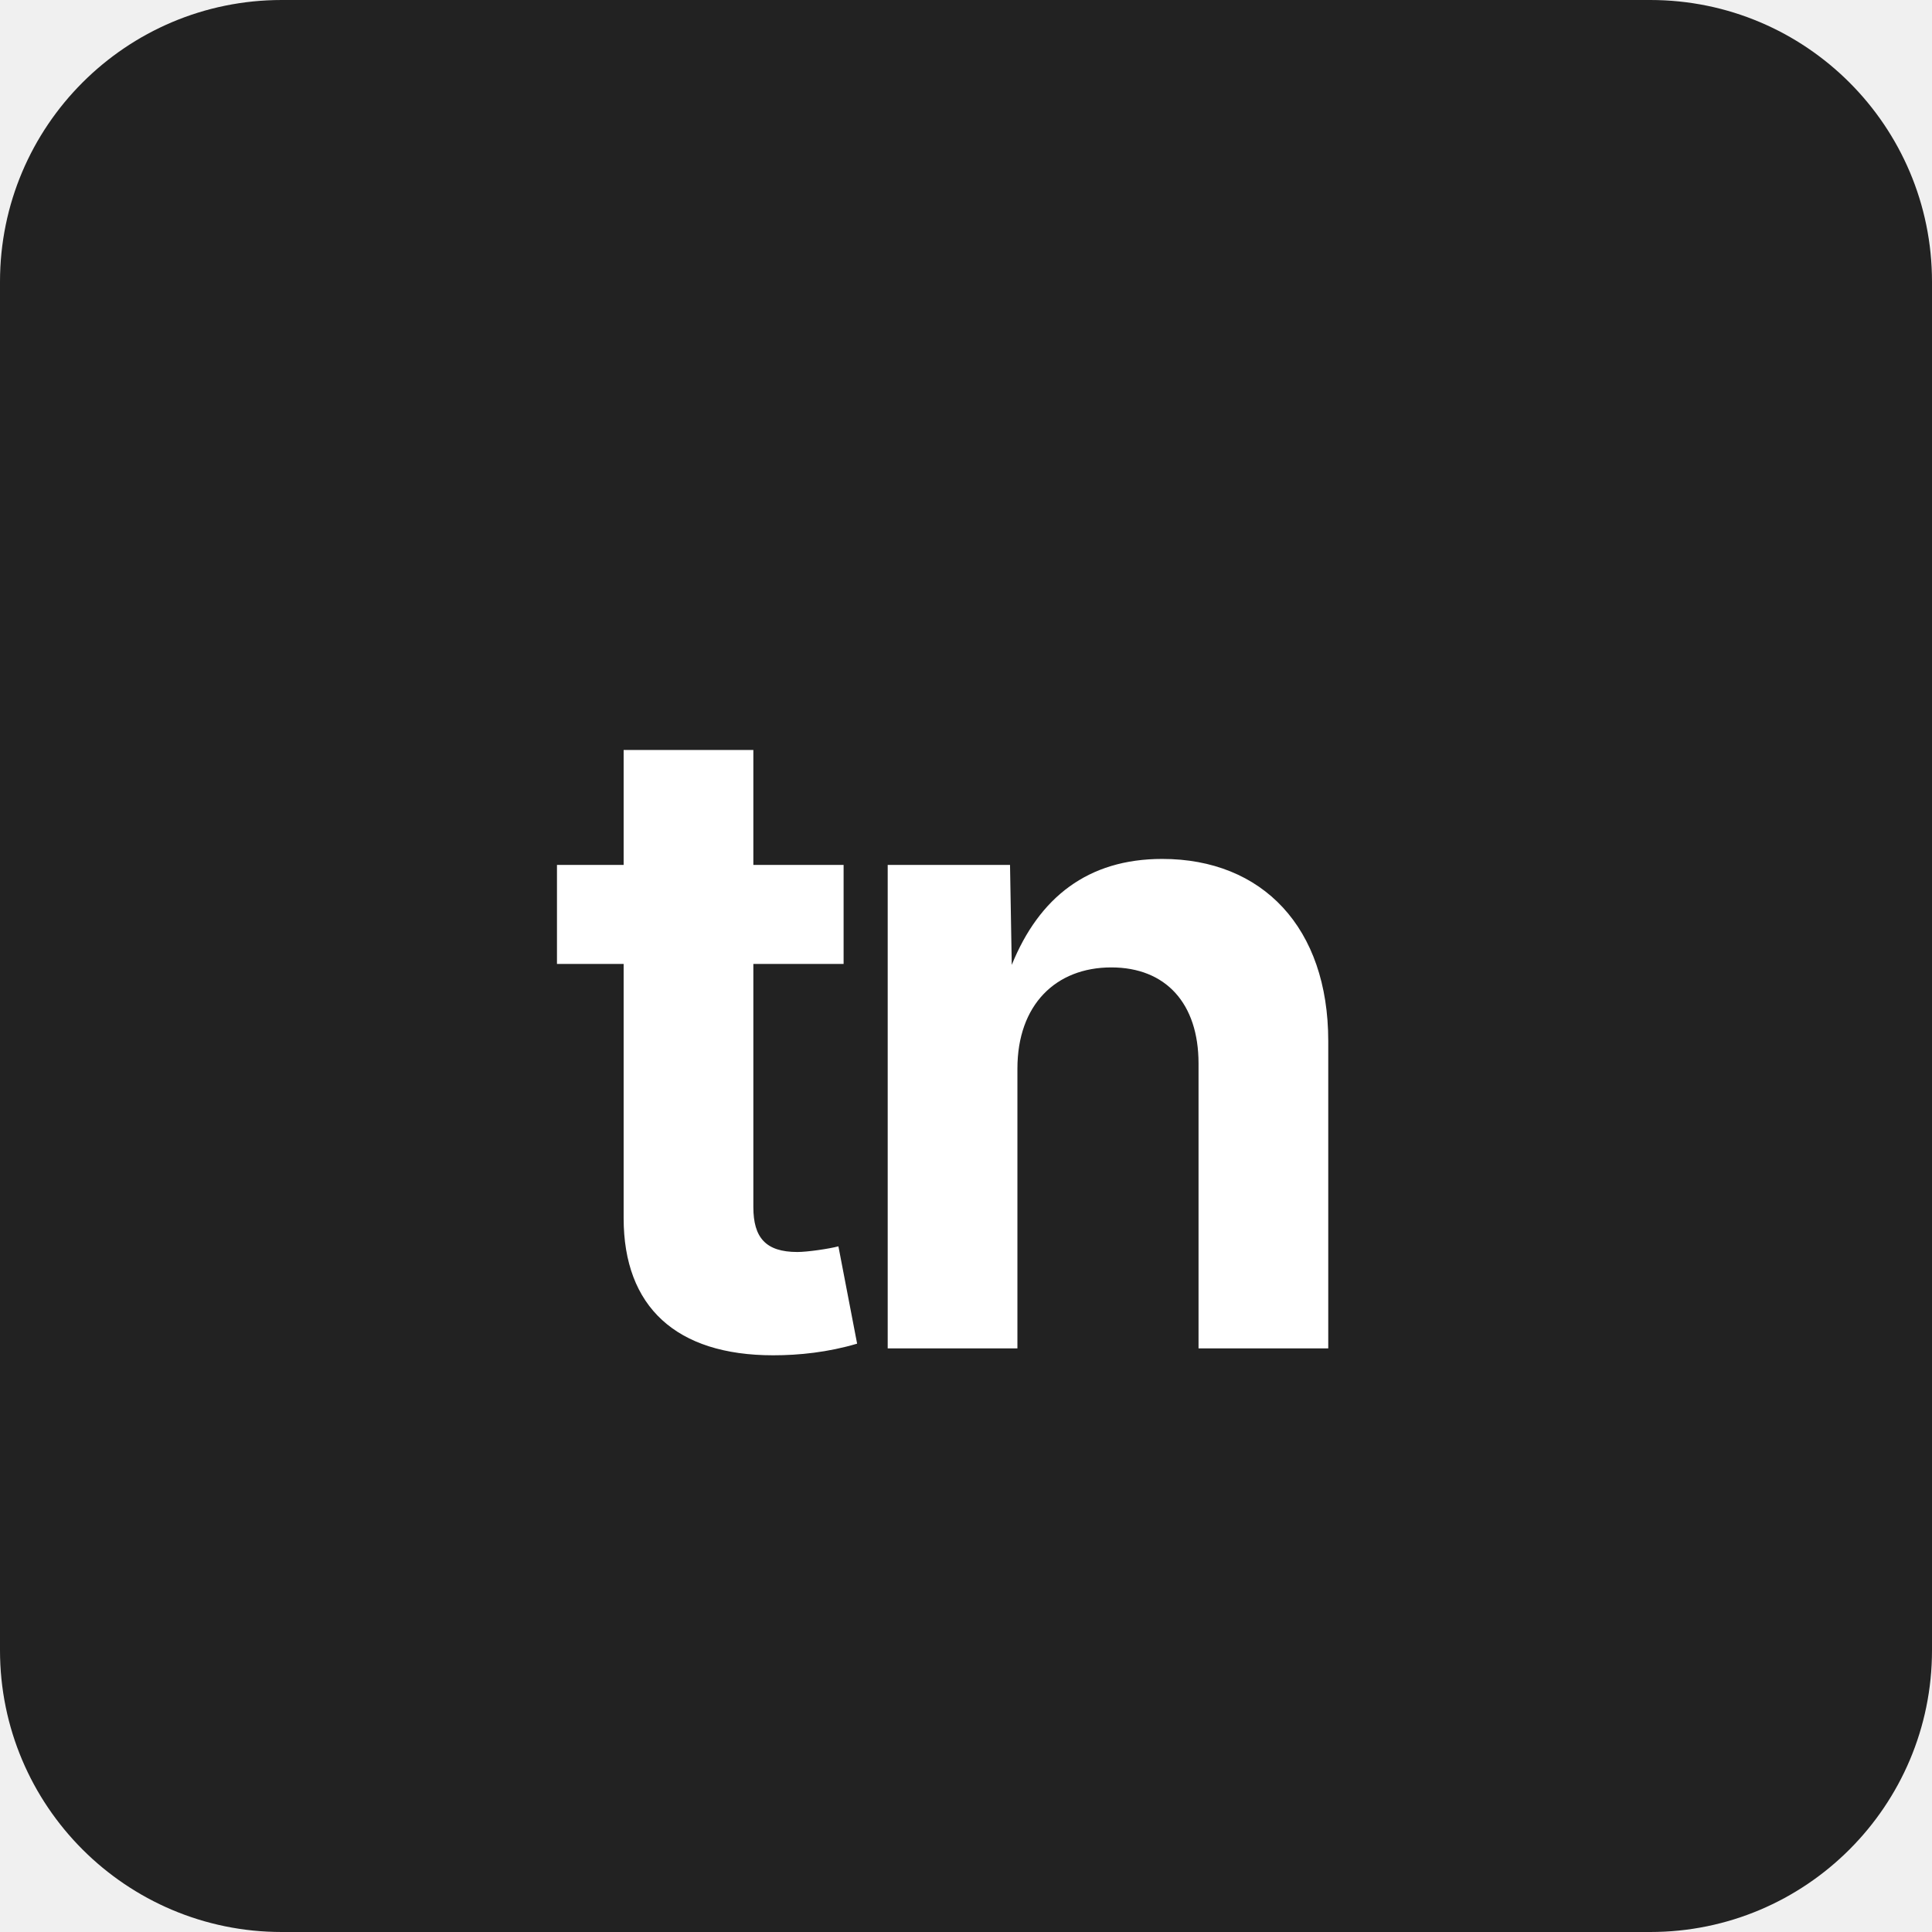
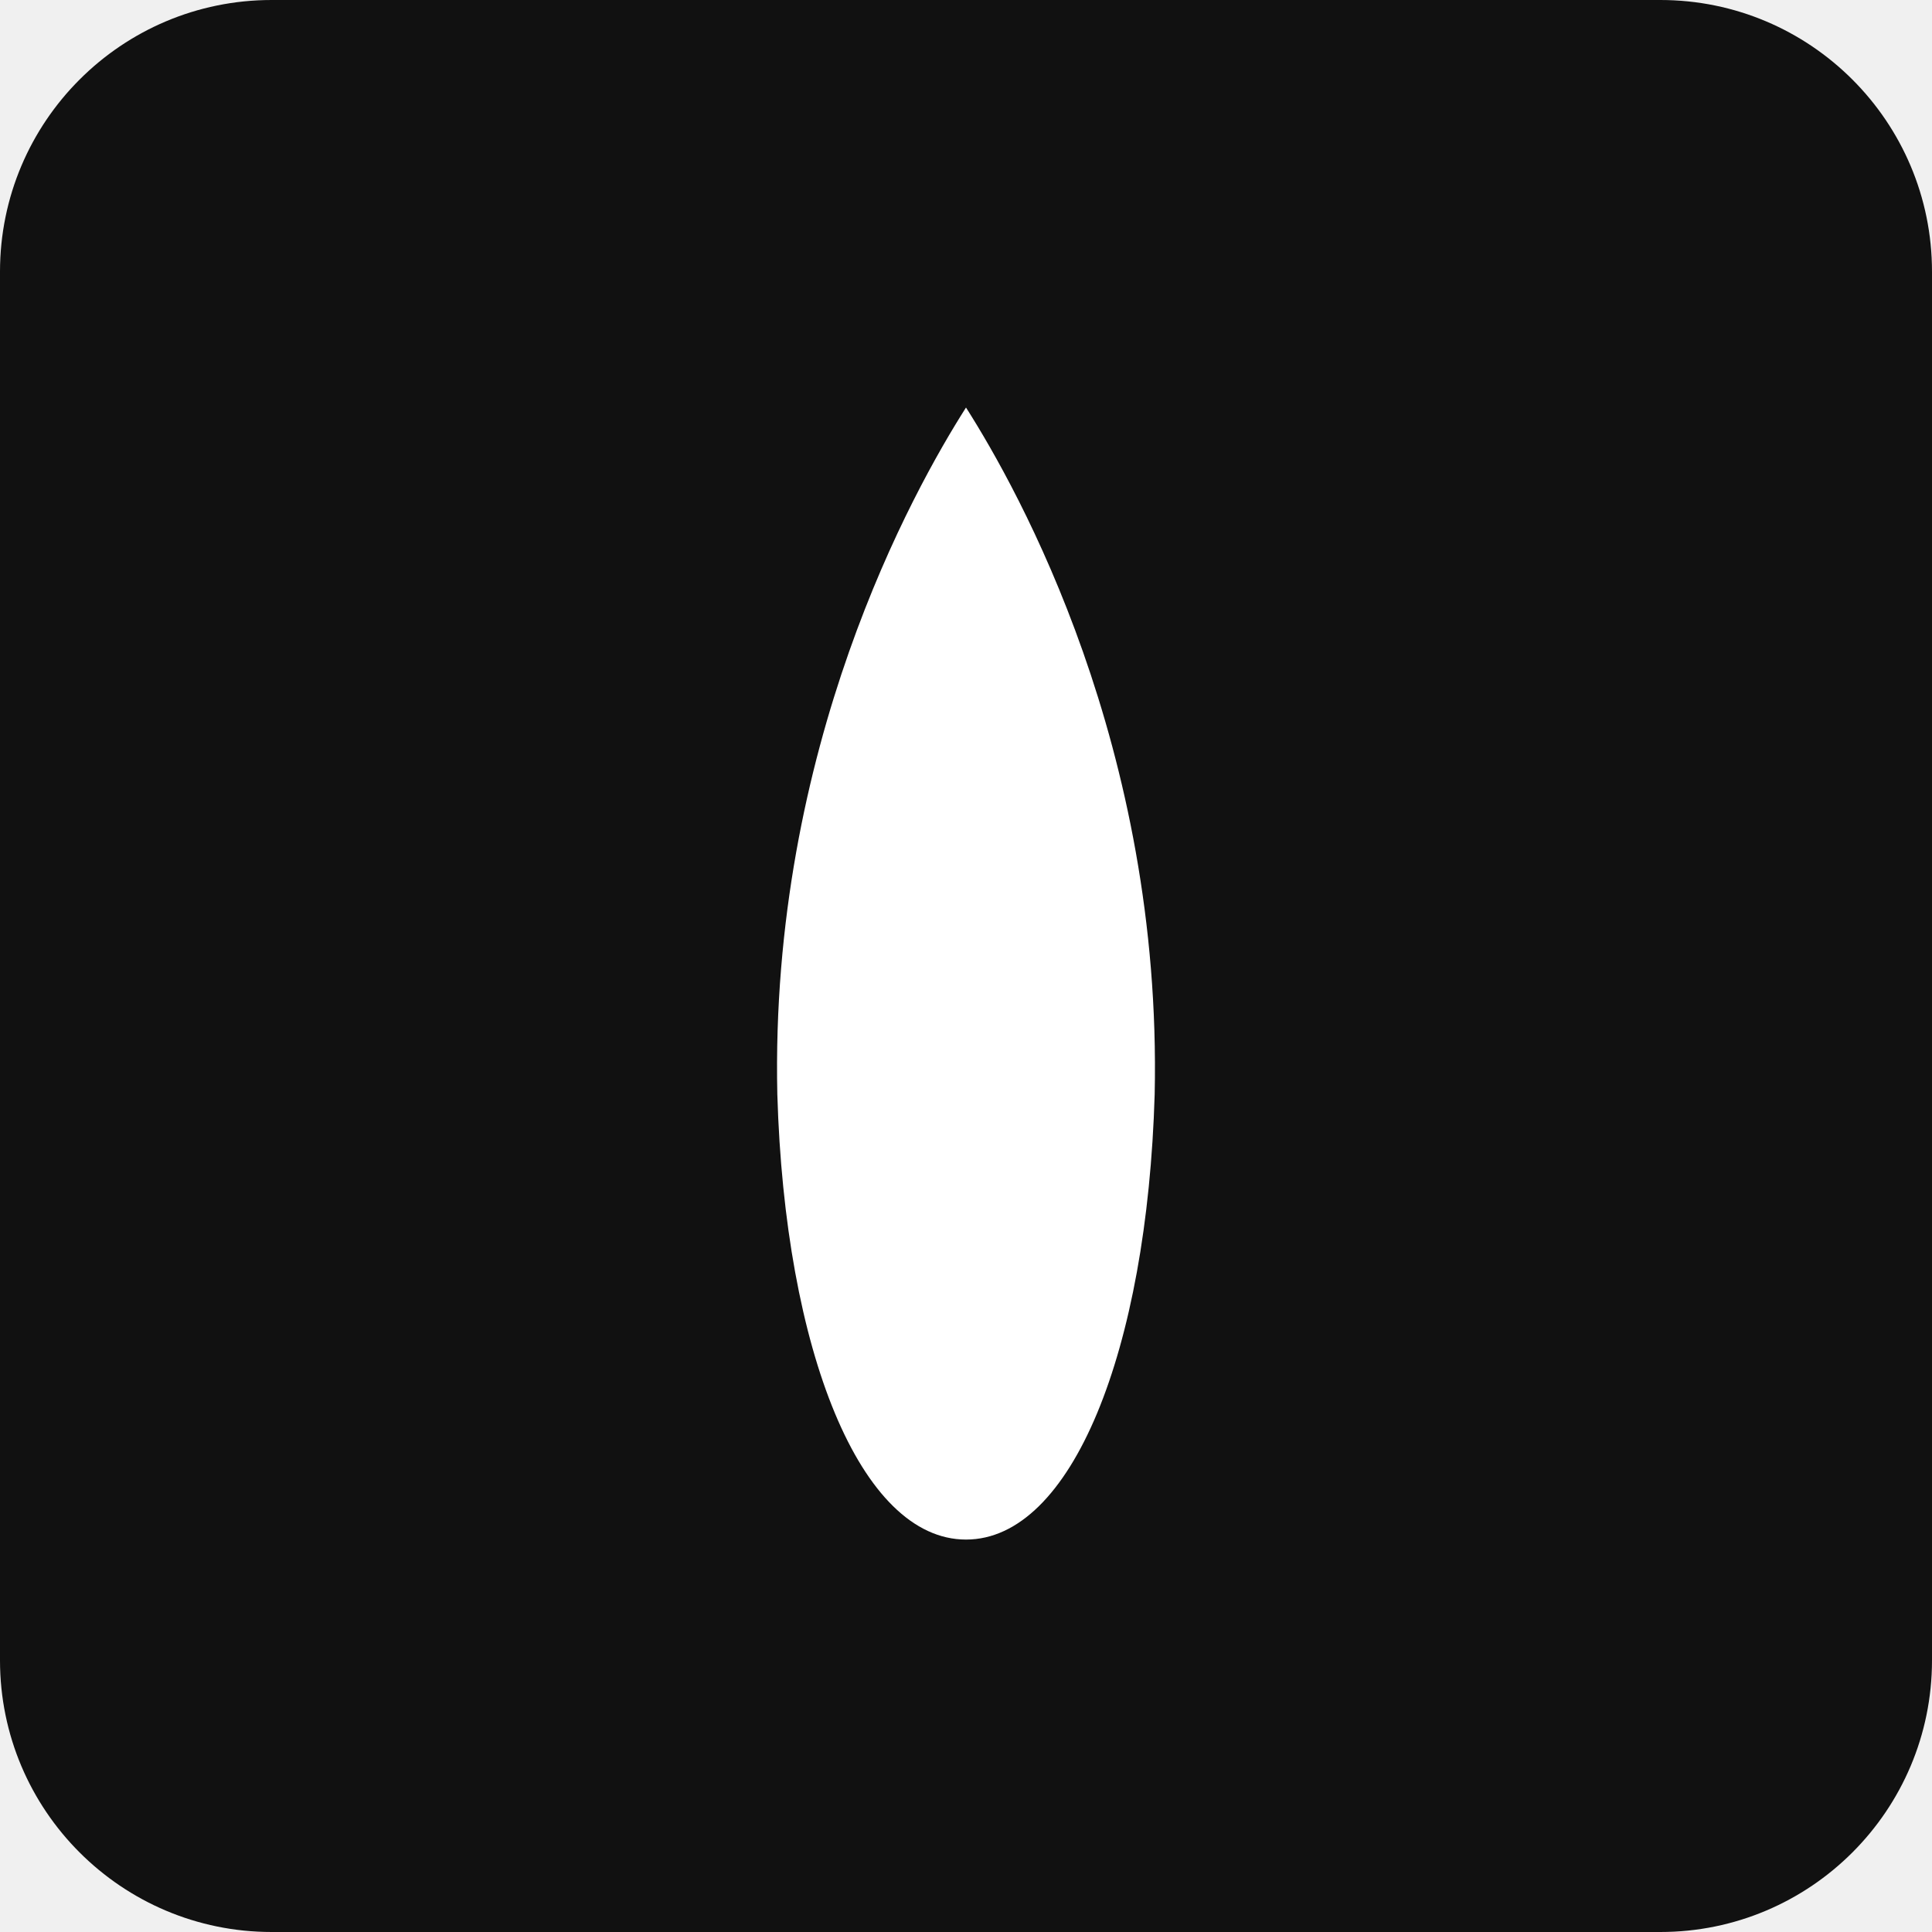
- <svg xmlns="http://www.w3.org/2000/svg" viewBox="0 0 192 192" width="192" height="192">
-   <rect width="192" height="192" rx="28" fill="#222222" />
-   <text x="96" y="134" font-family="system-ui,-apple-system,sans-serif" font-size="88" font-weight="700" fill="#ffffff" text-anchor="middle" letter-spacing="-4">tn</text>
+ <svg xmlns="http://www.w3.org/2000/svg" viewBox="0 0 512 512" width="192" height="192">
+   <rect width="512" height="512" rx="72" fill="#111111" />
+   <path d="M256,108 C270,130 308,198 306,290 C304,358 284,408 256,408 C228,408 208,358 206,290 C204,198 242,130 256,108 Z" fill="white" />
</svg>
